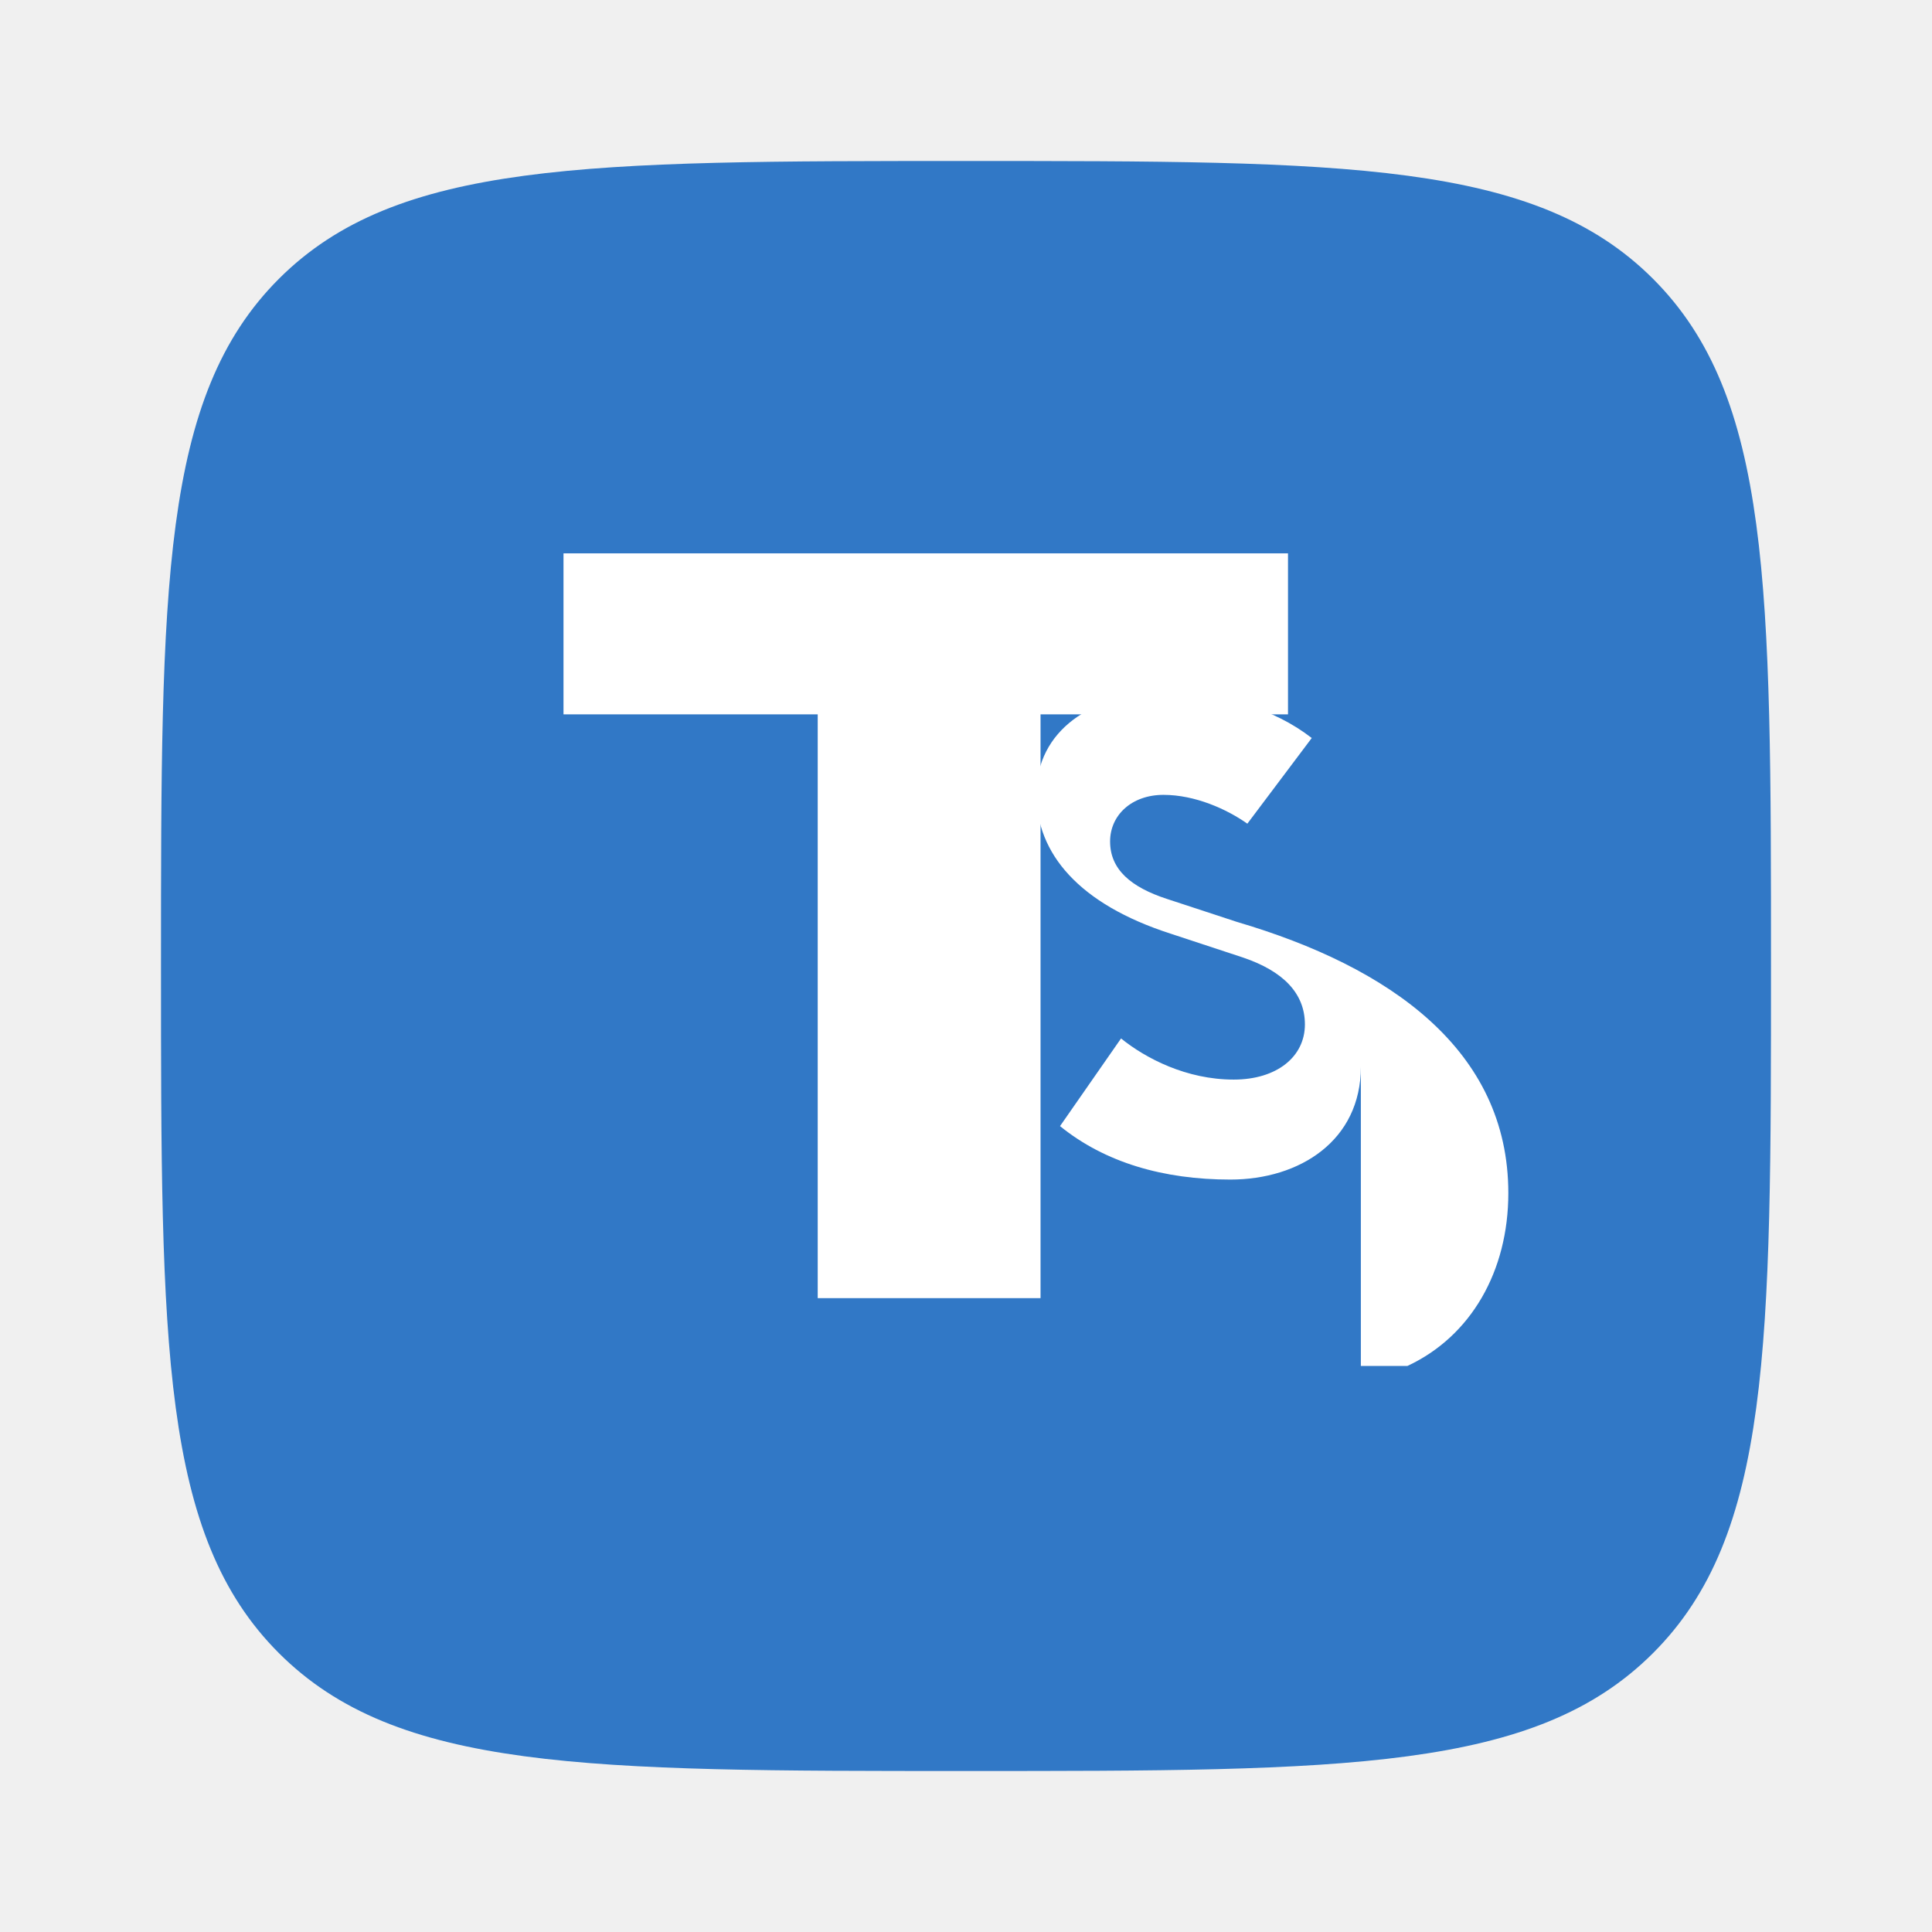
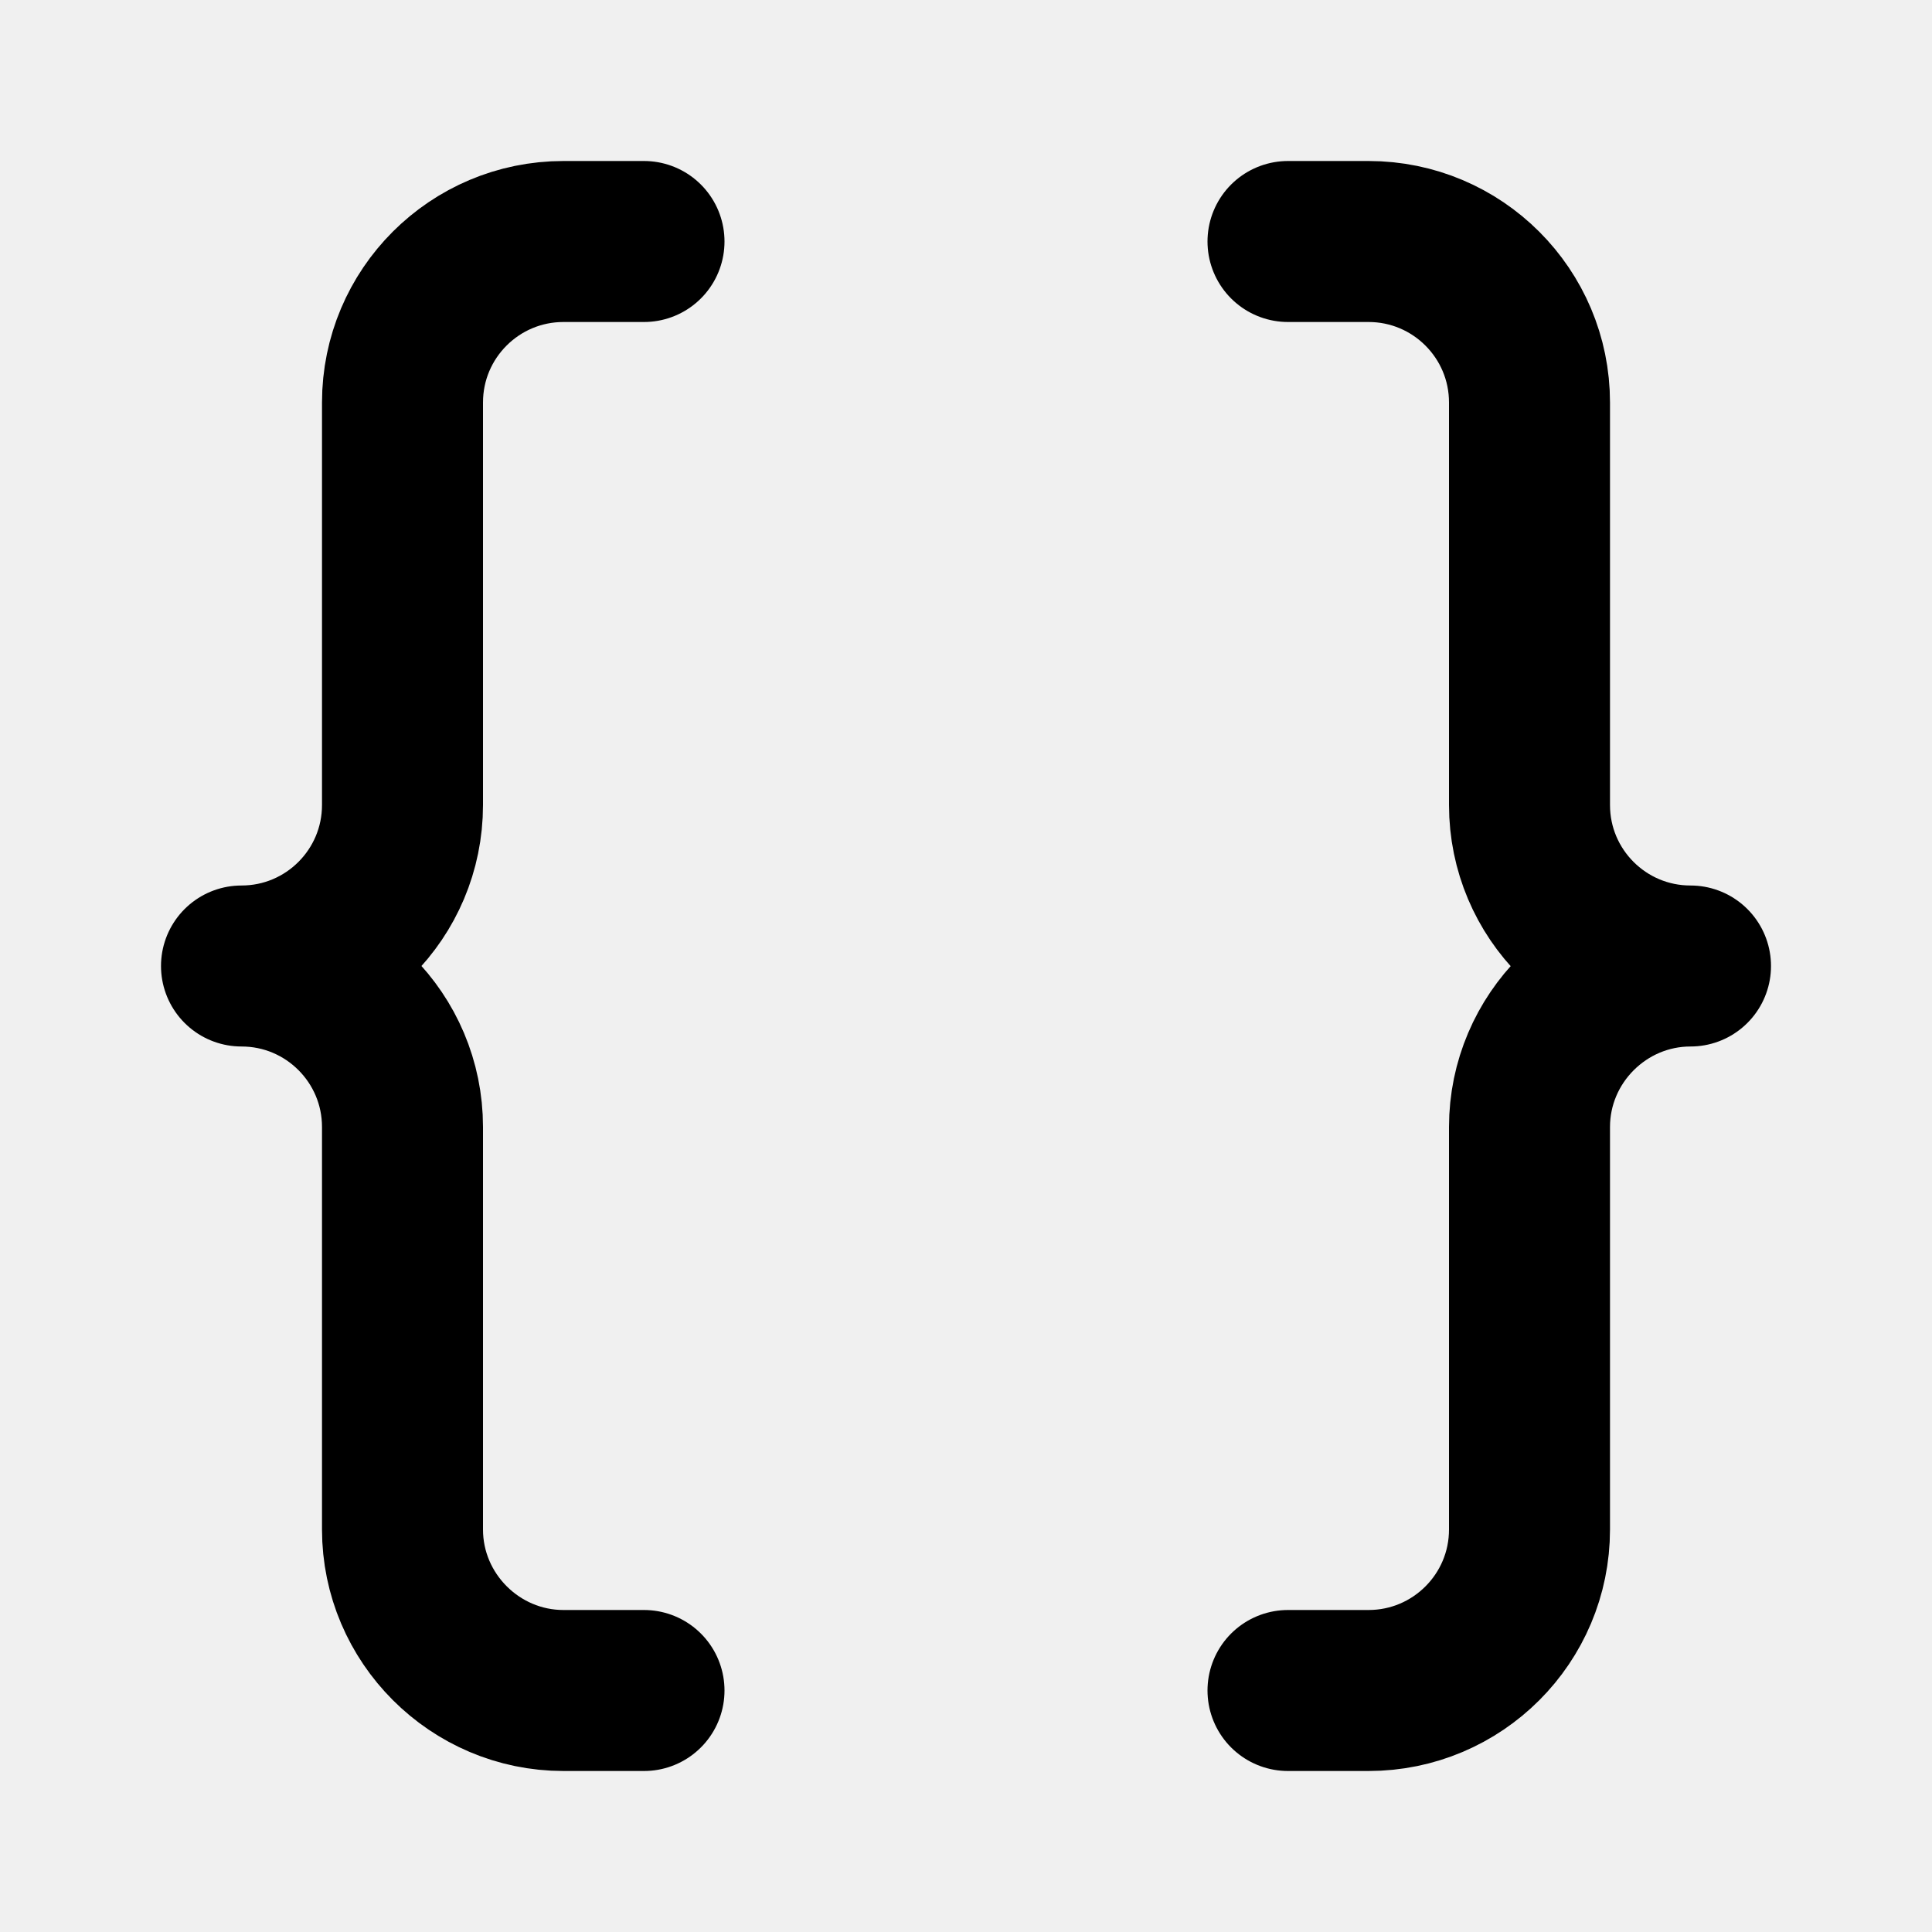
- <svg xmlns="http://www.w3.org/2000/svg" width="24" height="24" viewBox="0 0 24 24" fill="none">
-   <path d="M2 12C2 7.286 2 4.929 3.464 3.464C4.929 2 7.286 2 12 2C16.714 2 19.071 2 20.535 3.464C22 4.929 22 7.286 22 12C22 16.714 22 19.071 20.535 20.535C19.071 22 16.714 22 12 22C7.286 22 4.929 22 3.464 20.535C2 19.071 2 16.714 2 12Z" fill="#3178C6" />
-   <path d="M10.158 16.126H12.926V8.874H16V6.874H7V8.874H10.158V16.126Z" fill="white" />
-   <path d="M17.484 16.968C18.274 16.6 18.737 15.79 18.737 14.821C18.737 13.042 17.263 12.011 15.368 11.453L14.5 11.168C14.047 11.021 13.79 10.8 13.79 10.453C13.79 10.126 14.058 9.874 14.453 9.874C14.847 9.874 15.242 10.053 15.495 10.232L16.295 9.168C15.821 8.8 15.179 8.611 14.453 8.611C13.568 8.611 12.874 9.074 12.874 9.863C12.874 10.6 13.4 11.232 14.547 11.6L15.442 11.895C15.937 12.063 16.21 12.337 16.21 12.726C16.21 13.126 15.863 13.411 15.326 13.411C14.737 13.411 14.232 13.147 13.926 12.9L13.168 13.989C13.726 14.442 14.453 14.653 15.284 14.653C16.147 14.653 16.905 14.168 16.905 13.253V16.968H17.484Z" fill="white" />
+ <svg xmlns="http://www.w3.org/2000/svg" width="24" height="24" viewBox="0 0 24 24" fill="none" stroke="currentColor" stroke-width="2" stroke-linecap="round" stroke-linejoin="round" class="lucide lucide-braces">
+   <path d="M8 3H7a2 2 0 0 0-2 2v5a2 2 0 0 1-2 2 2 2 0 0 1 2 2v5c0 1.1.9 2 2 2h1" />
+   <path d="M16 21h1a2 2 0 0 0 2-2v-5c0-1.1.9-2 2-2a2 2 0 0 1-2-2V5a2 2 0 0 0-2-2h-1" />
</svg>
